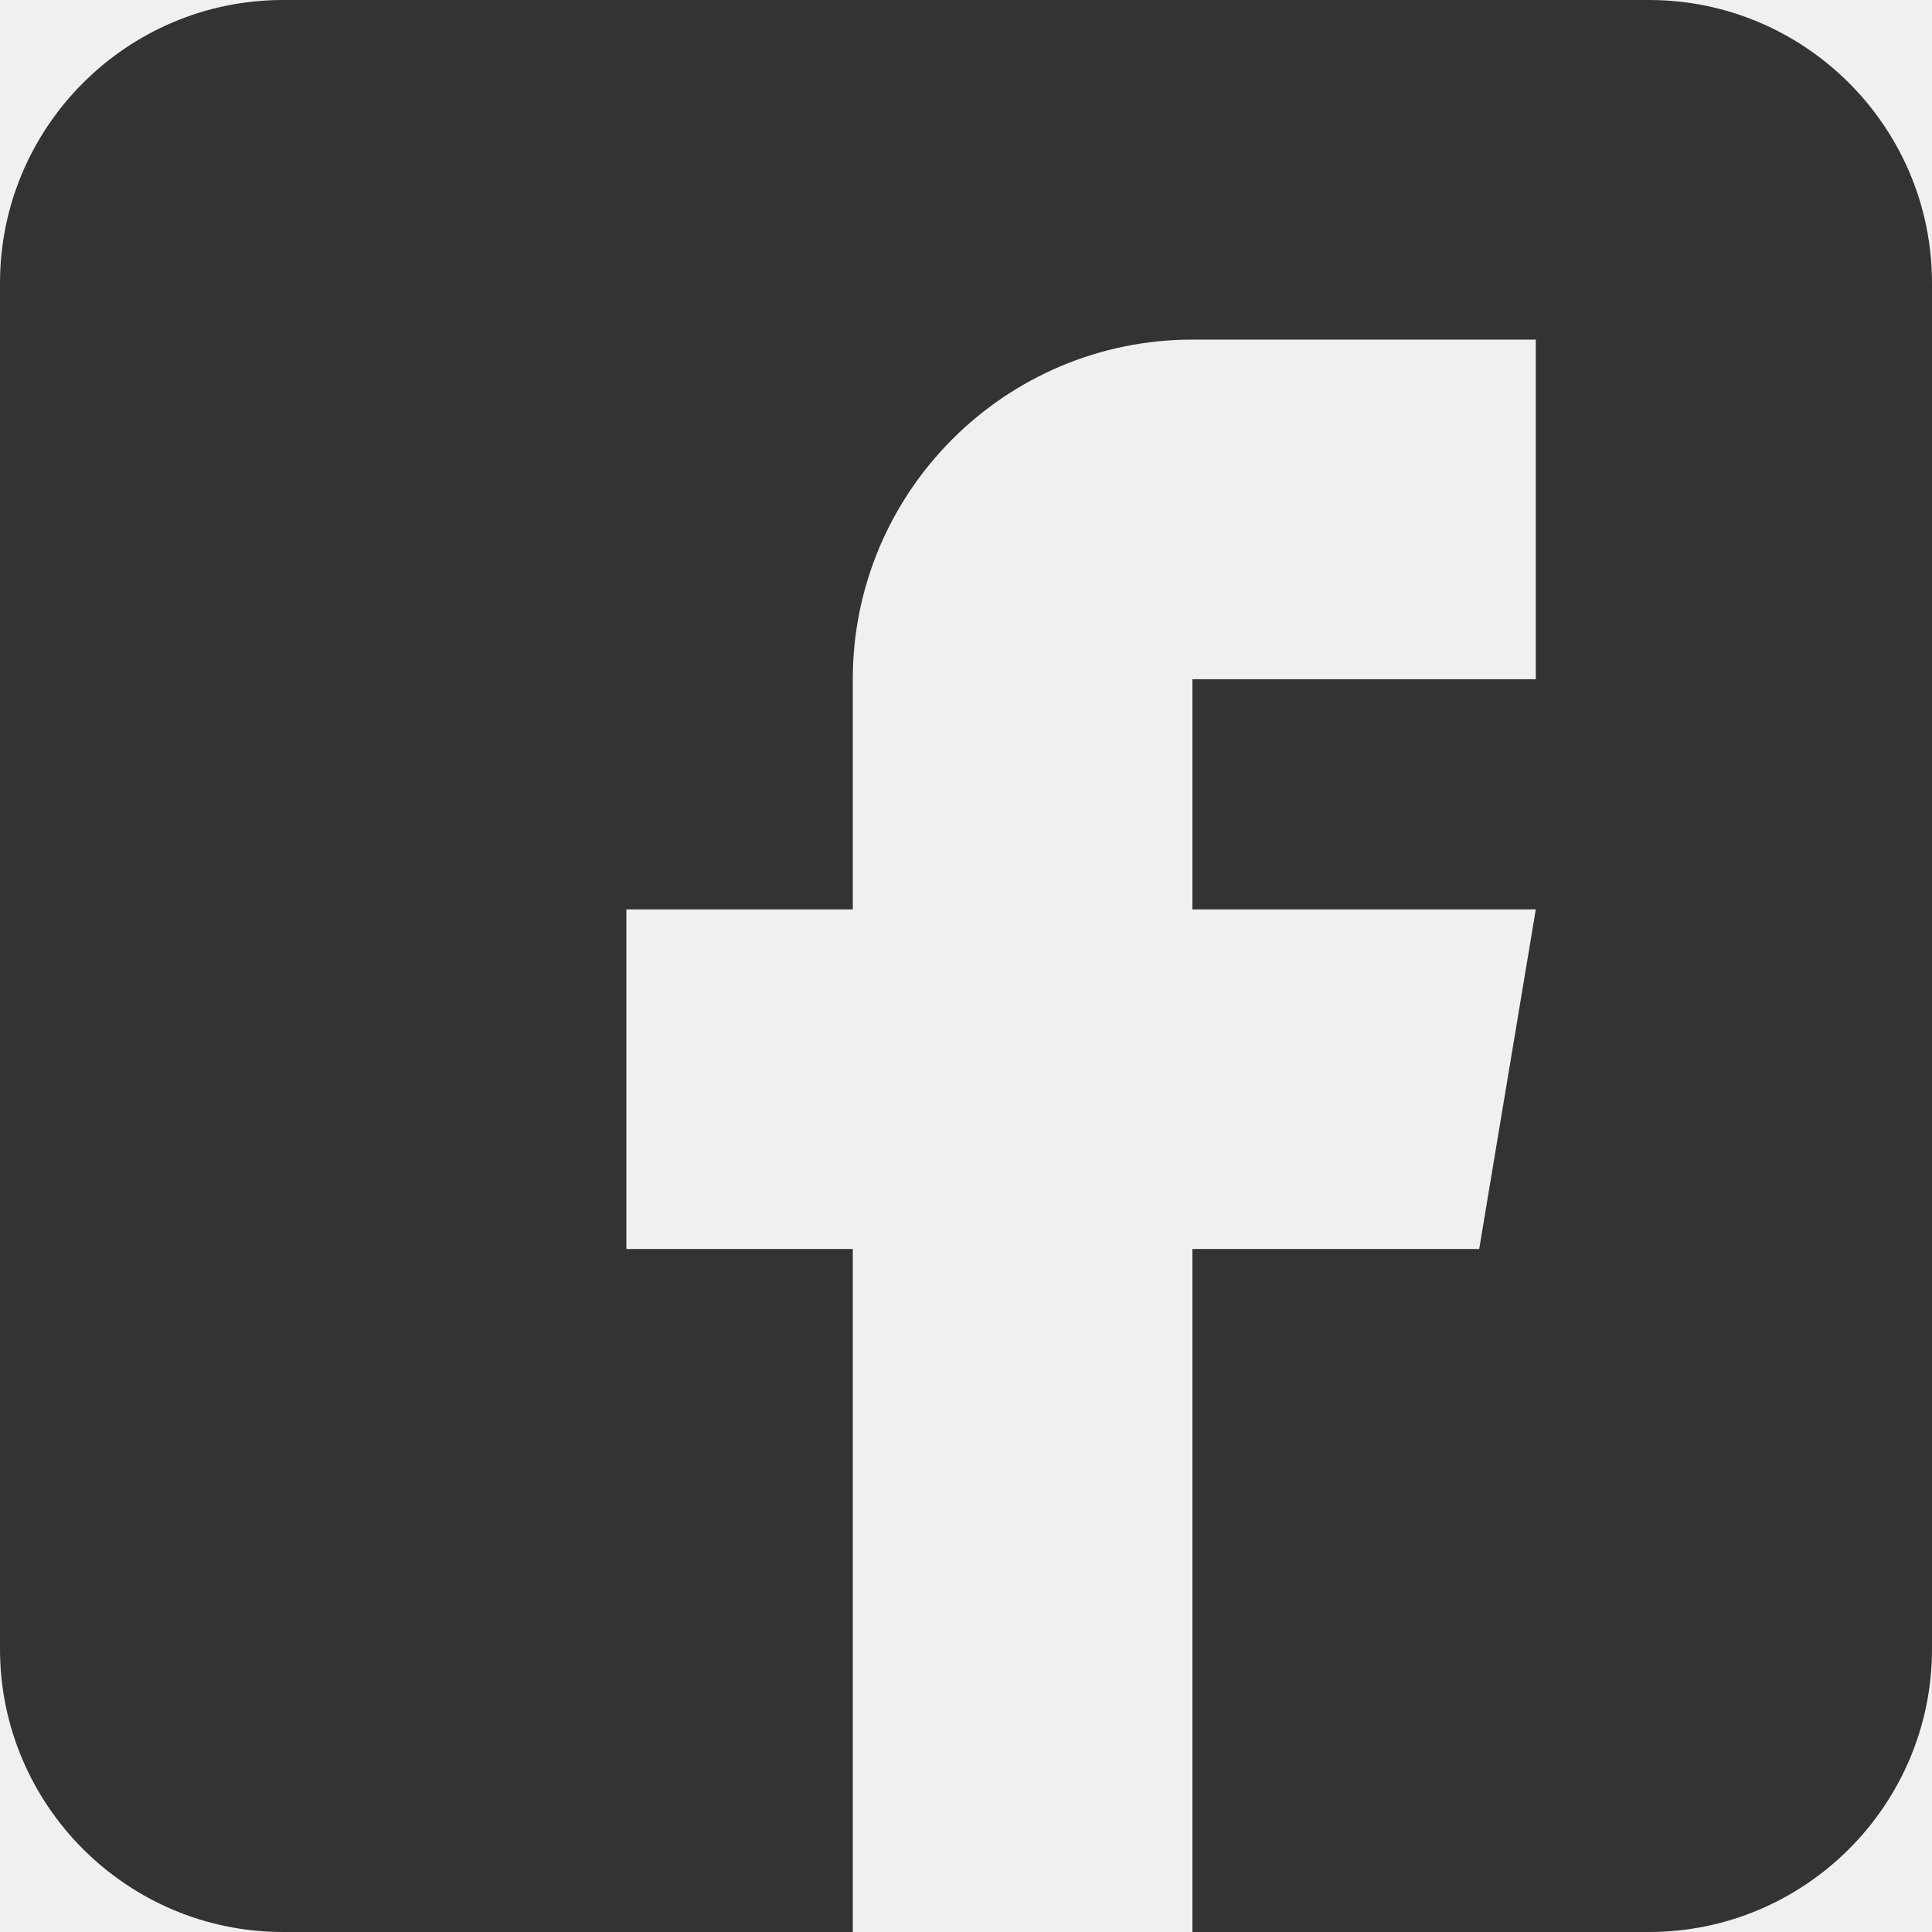
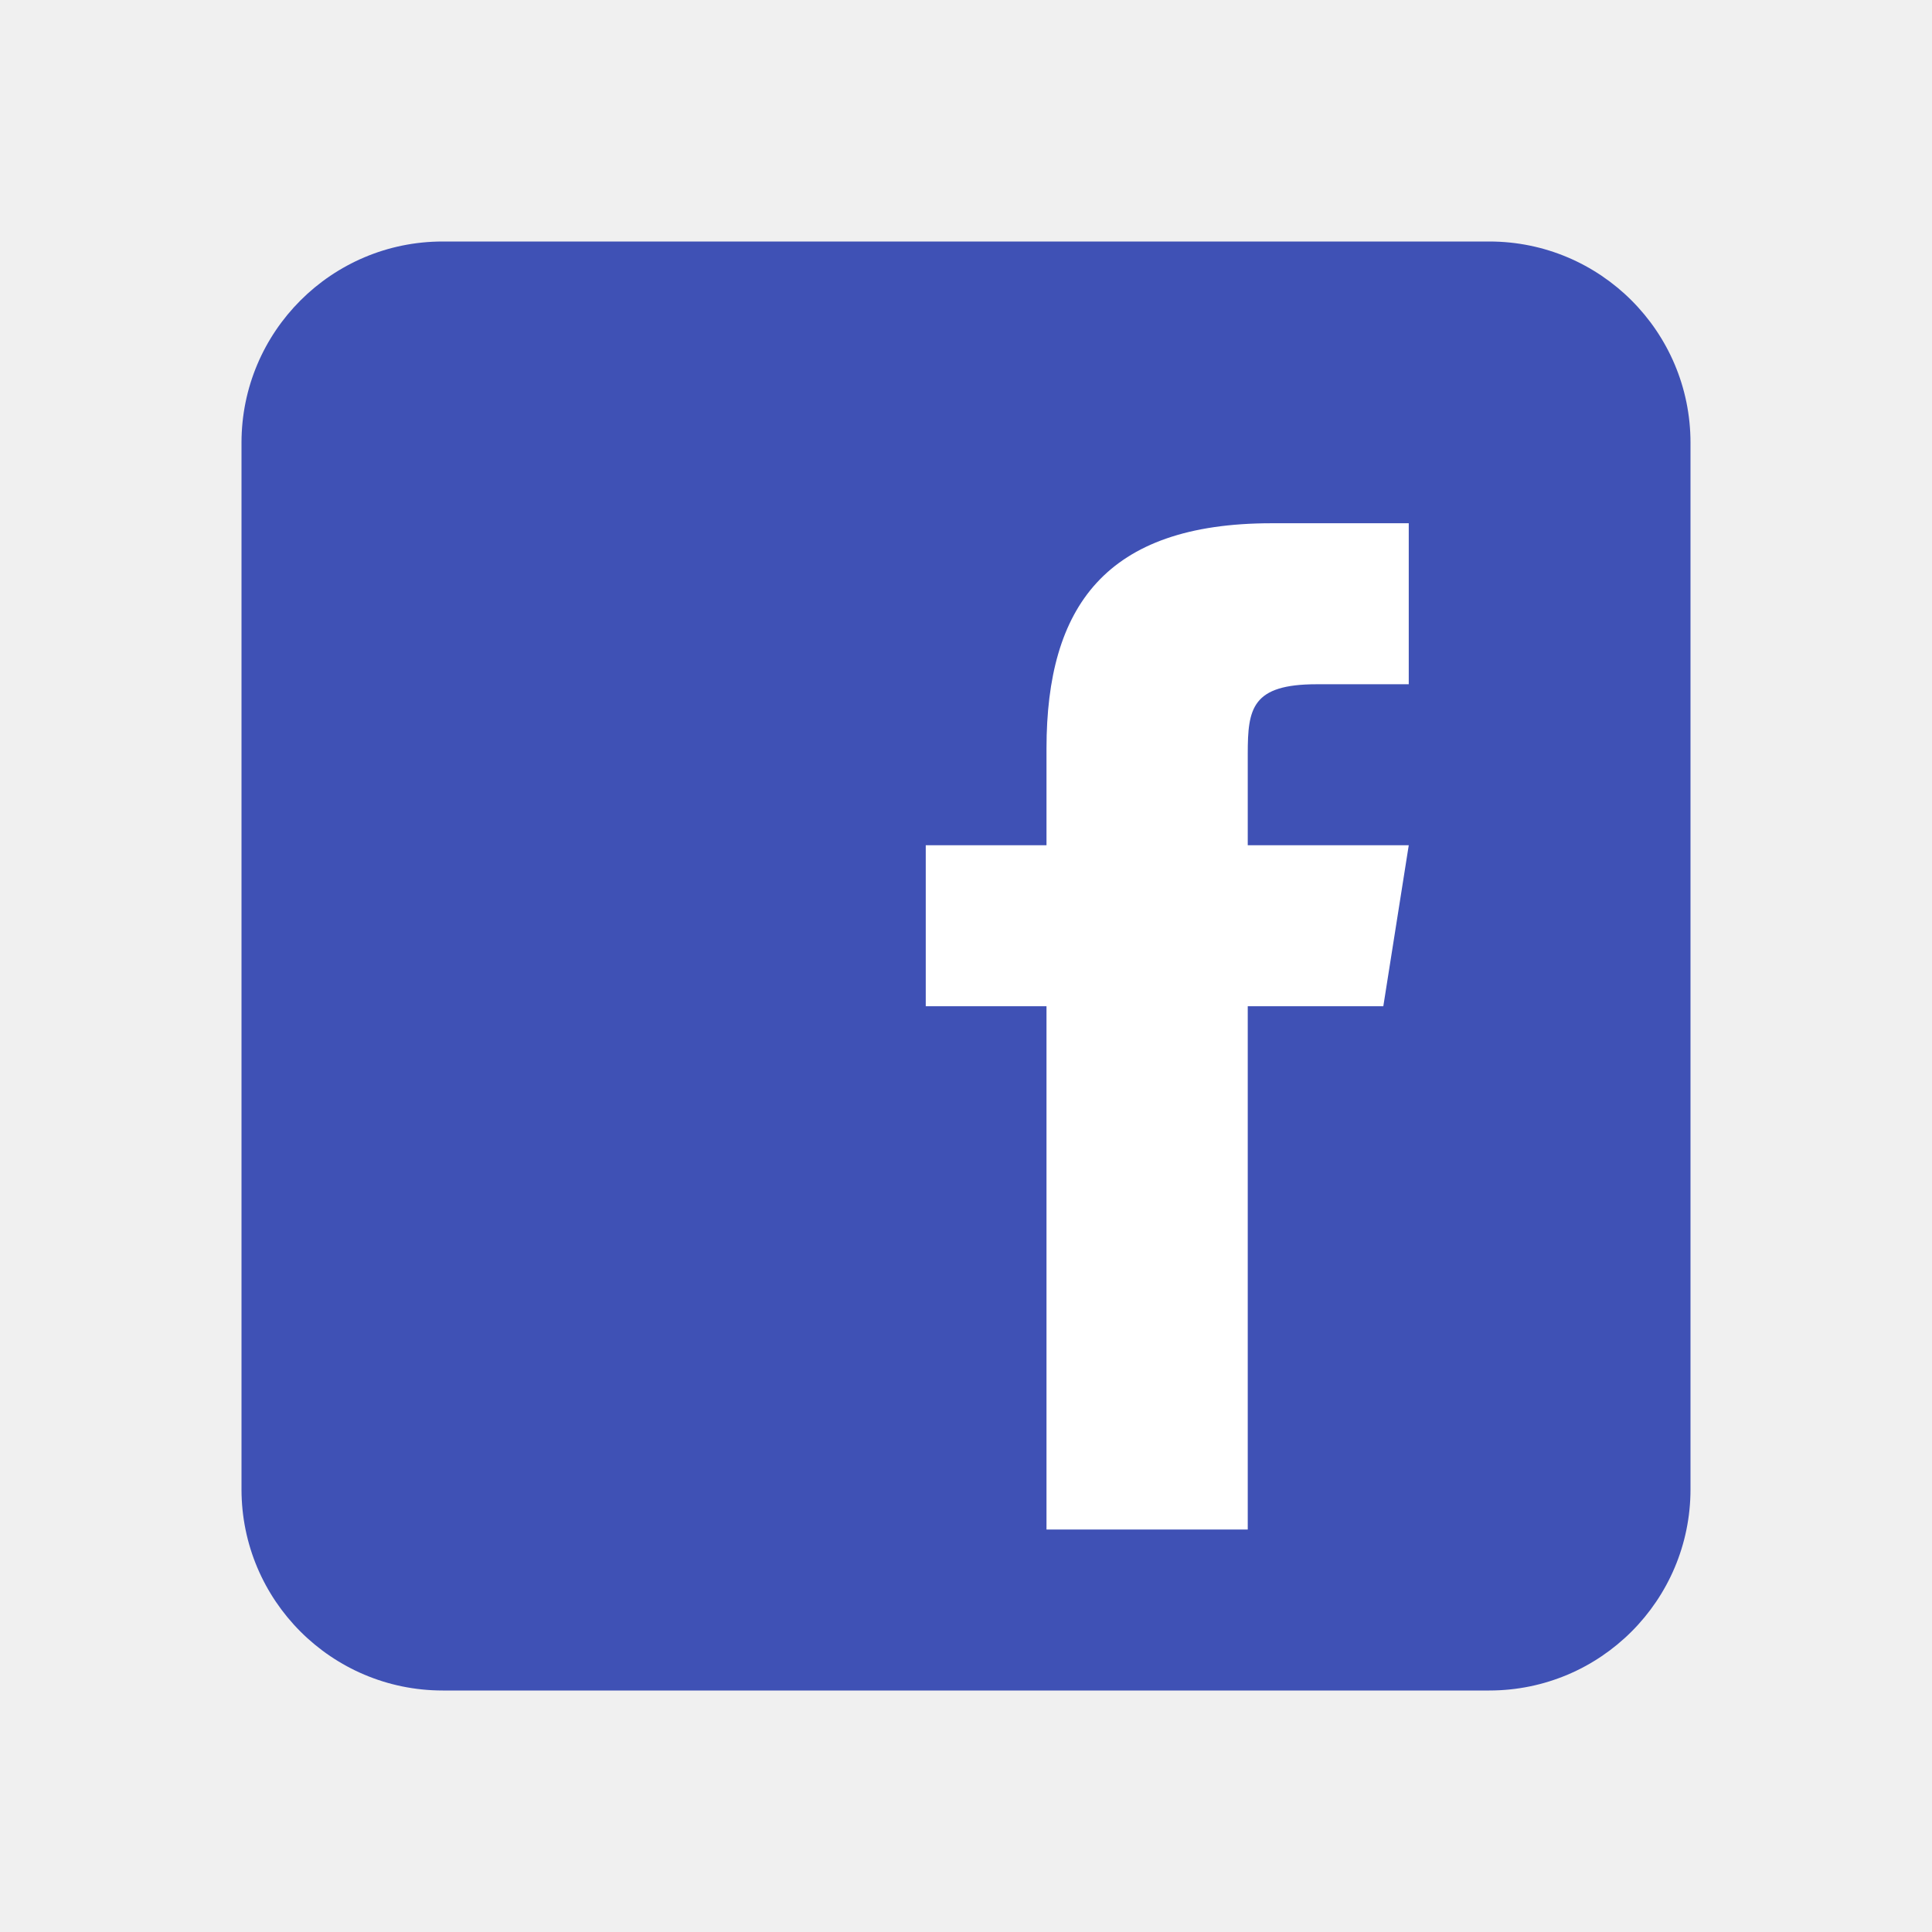
- <svg xmlns="http://www.w3.org/2000/svg" fill="#333" viewBox="0 0 512 512">
-   <path d="m437 0h-362c-41.352 0-75 33.648-75 75v362c0 41.352 33.648 75 75 75h151v-181h-60v-90h60v-61c0-49.629 40.371-90 90-90h91v90h-91v61h91l-15 90h-76v181h121c41.352 0 75-33.648 75-75v-362c0-41.352-33.648-75-75-75zm0 0" />
+ <svg xmlns="http://www.w3.org/2000/svg" viewBox="0 0 48 48">
+   <path fill="#3F51B5" d="M42 37a5 5 0 0 1-5 5H11a5 5 0 0 1-5-5V11a5 5 0 0 1 5-5h26a5 5 0 0 1 5 5v26z" />
+   <path fill="#FFF" d="M34.368 25H31v13h-5V25h-3v-4h3v-2.41c.002-3.508 1.459-5.59 5.592-5.59H35v4h-2.287C31.104 17 31 17.6 31 18.723V21h4l-.632 4z" />
</svg>
